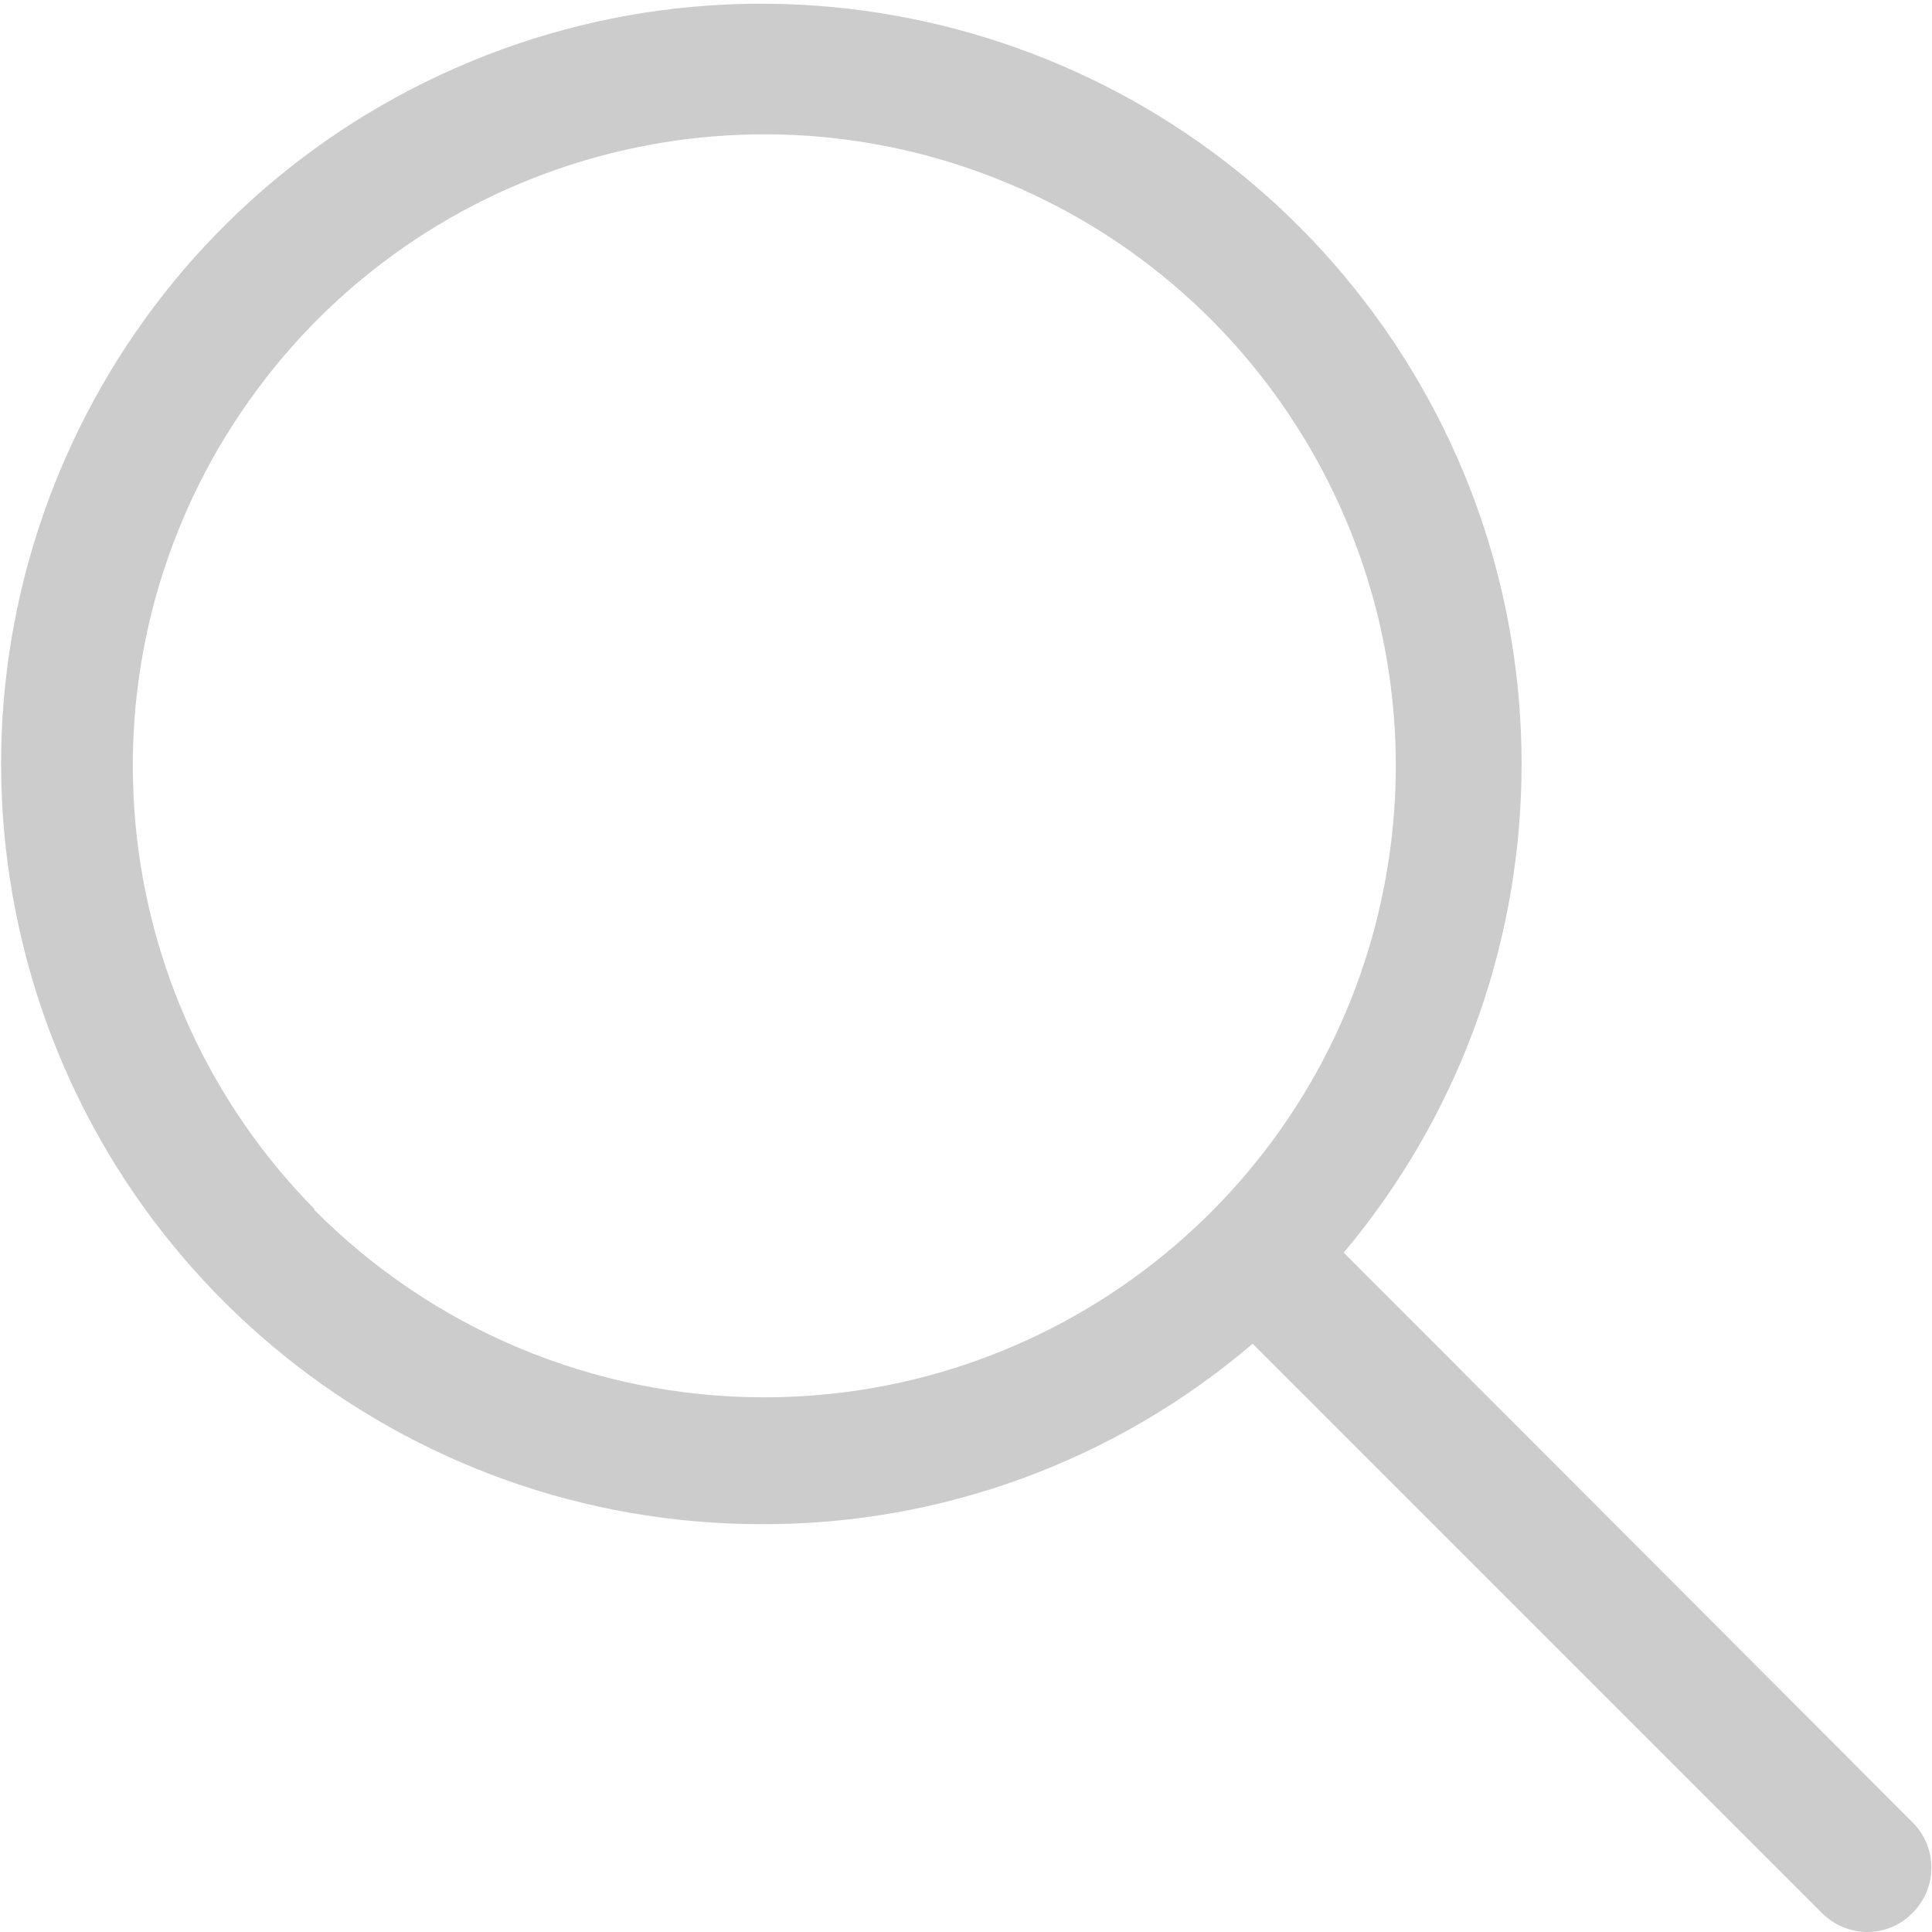
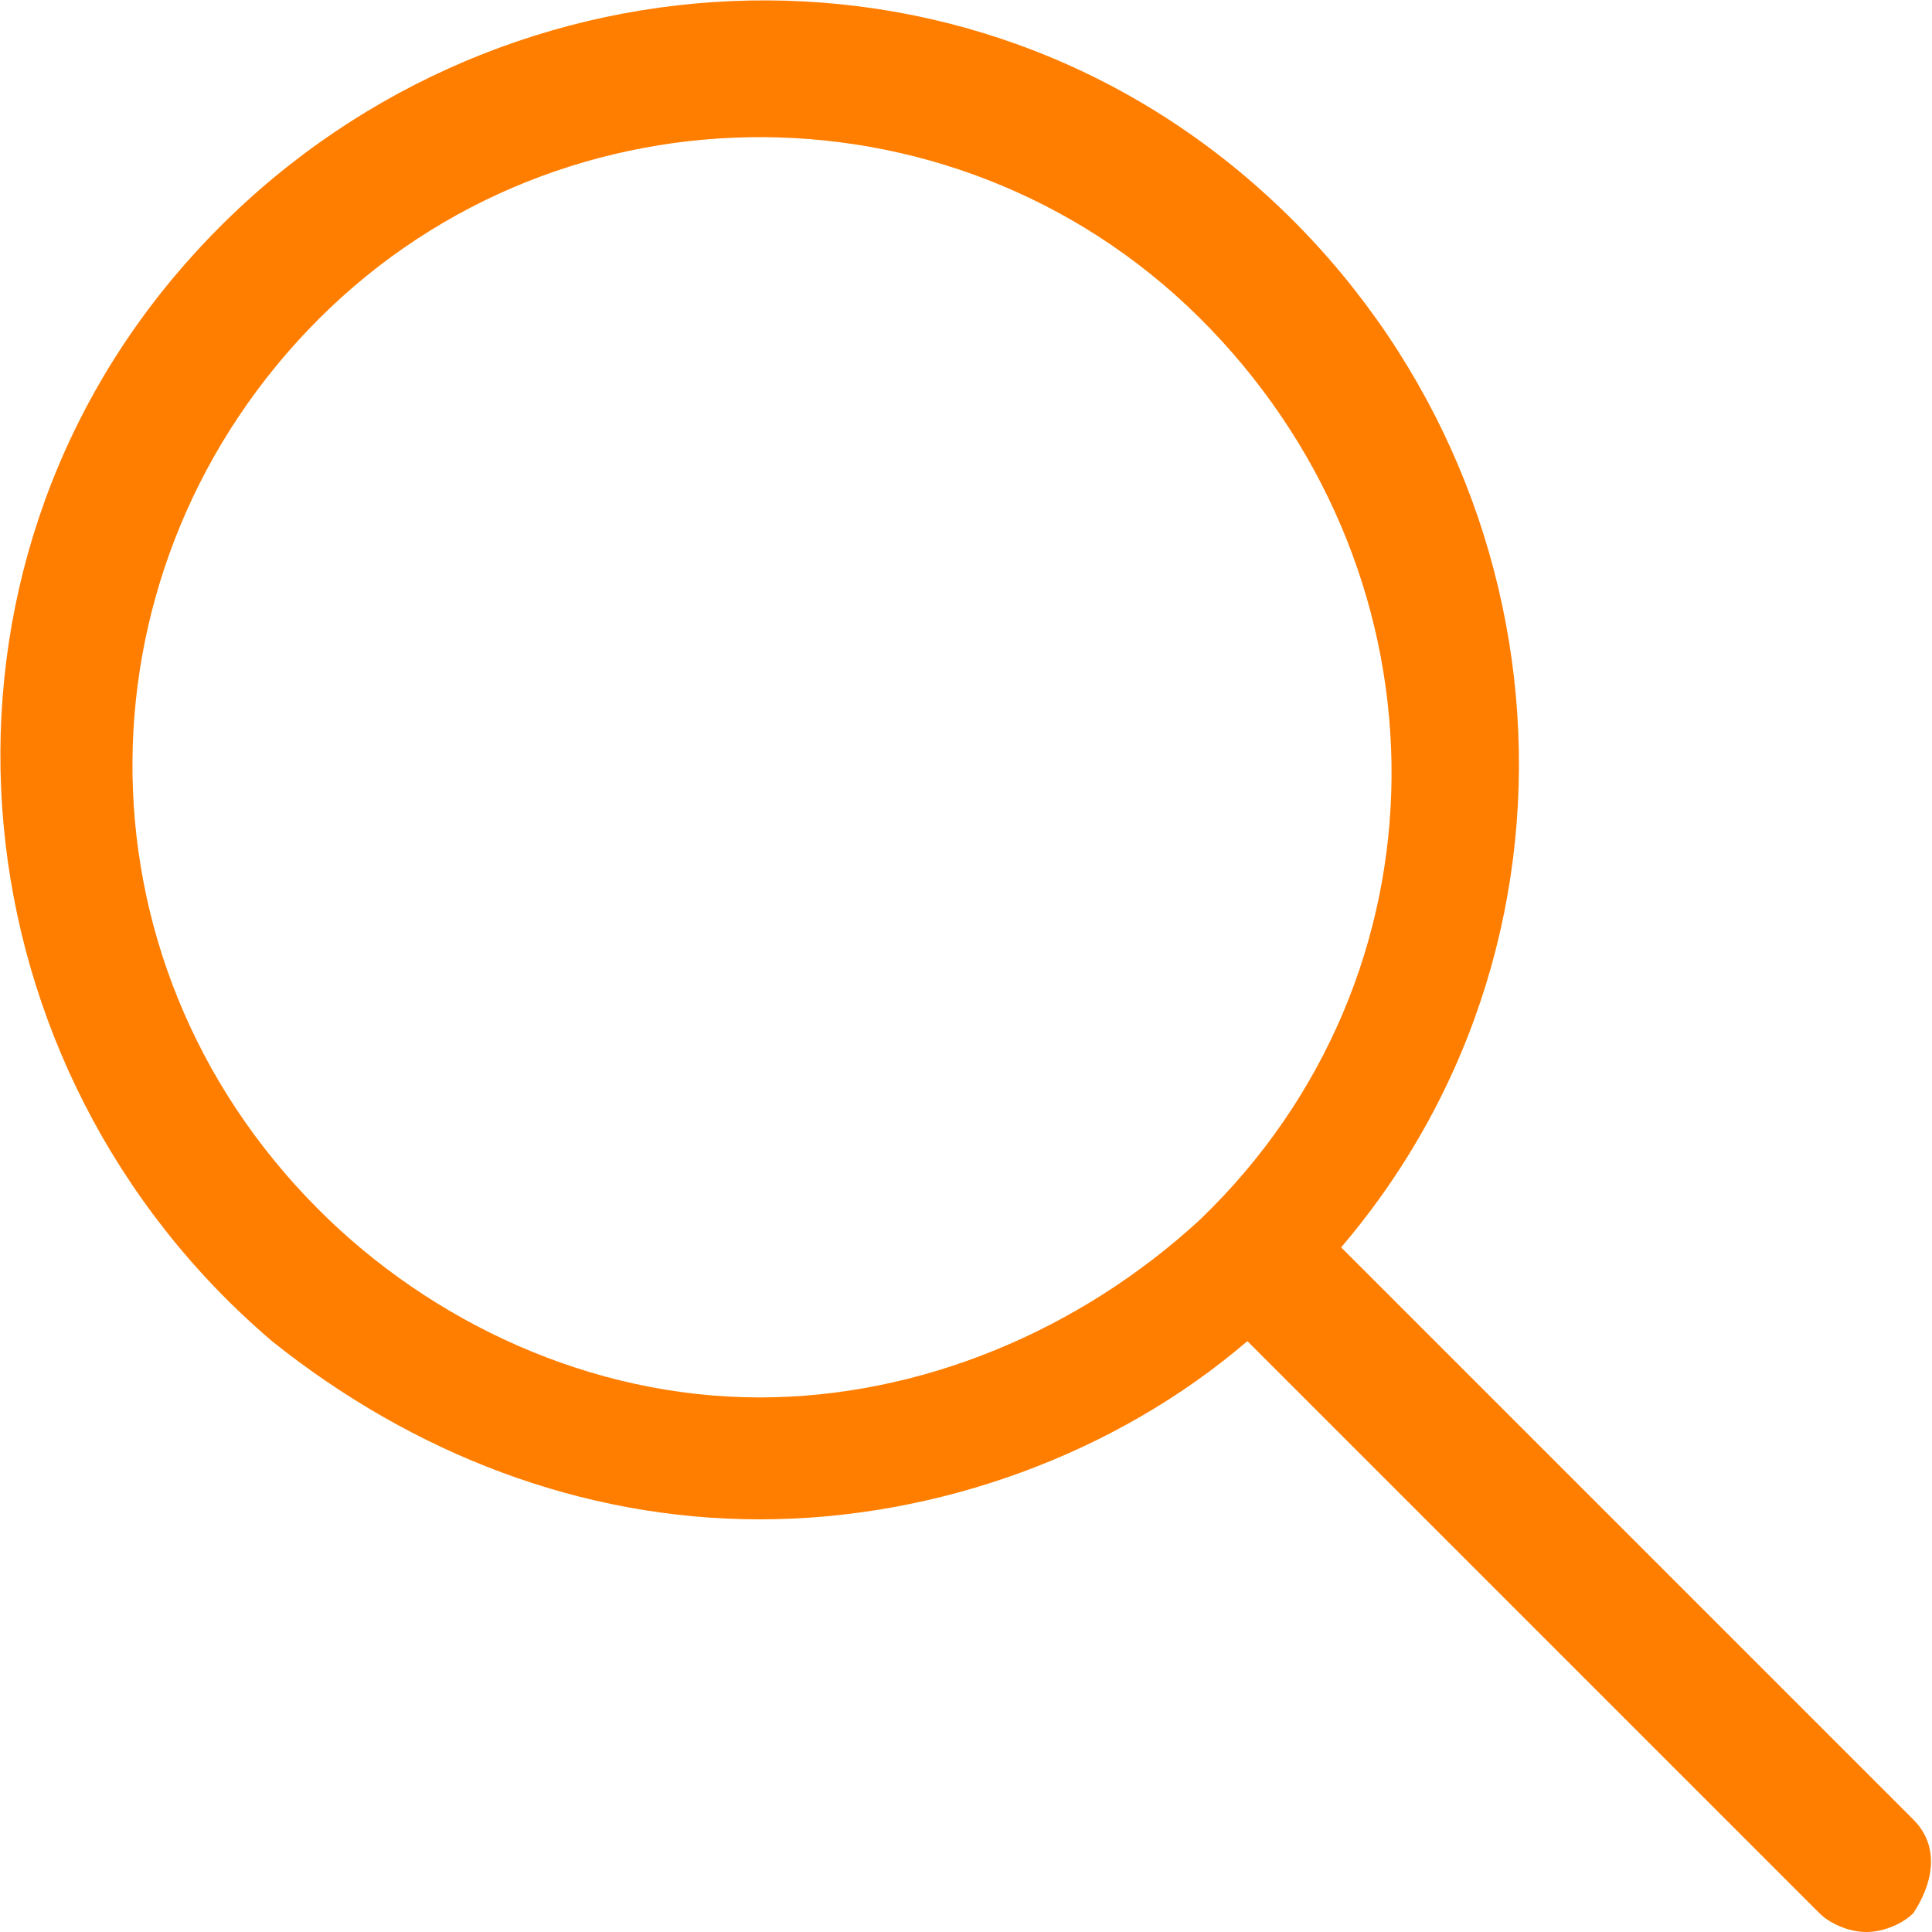
- <svg xmlns="http://www.w3.org/2000/svg" viewBox="0 0 20.56 20.56">
-   <defs>
-     <style>.a{opacity:0.2;}</style>
-   </defs>
-   <path class="a" d="M20.35,19.39,14.3,13.33a8.09,8.09,0,1,0-6.2,2.89,8,8,0,0,0,5.23-1.92l6.06,6.06a.69.69,0,0,0,.48.2.67.67,0,0,0,.48-.2A.68.68,0,0,0,20.35,19.39Zm-17-6.52a6.72,6.72,0,1,1,4.76,2A6.74,6.74,0,0,1,3.34,12.87Z" />
+ <svg xmlns="http://www.w3.org/2000/svg" version="1.1" id="Capa_1" x="0px" y="0px" viewBox="0 0 20.6 20.6" style="enable-background:new 0 0 20.6 20.6;" xml:space="preserve">
+   <style type="text/css">
+ 	.st0{fill:#FF7E00;enable-background:new    ;}
+ </style>
+   <path class="st0" d="M20.4,19.4l-6.1-6.1c2.9-3.4,2.4-8.5-1-11.4s-8.5-2.4-11.4,1s-2.4,8.5,1,11.4c1.5,1.2,3.3,1.9,5.2,1.9  c1.9,0,3.8-0.7,5.2-1.9l6.1,6.1c0.1,0.1,0.3,0.2,0.5,0.2c0.2,0,0.4-0.1,0.5-0.2C20.6,20.1,20.7,19.7,20.4,19.4  C20.4,19.4,20.4,19.4,20.4,19.4z M3.4,12.9C0.7,10.2,0.8,6,3.4,3.4s6.9-2.6,9.5,0.1s2.6,6.9-0.1,9.5c-1.3,1.2-3,1.9-4.7,1.9  C6.3,14.9,4.6,14.1,3.4,12.9L3.4,12.9z" />
</svg>
